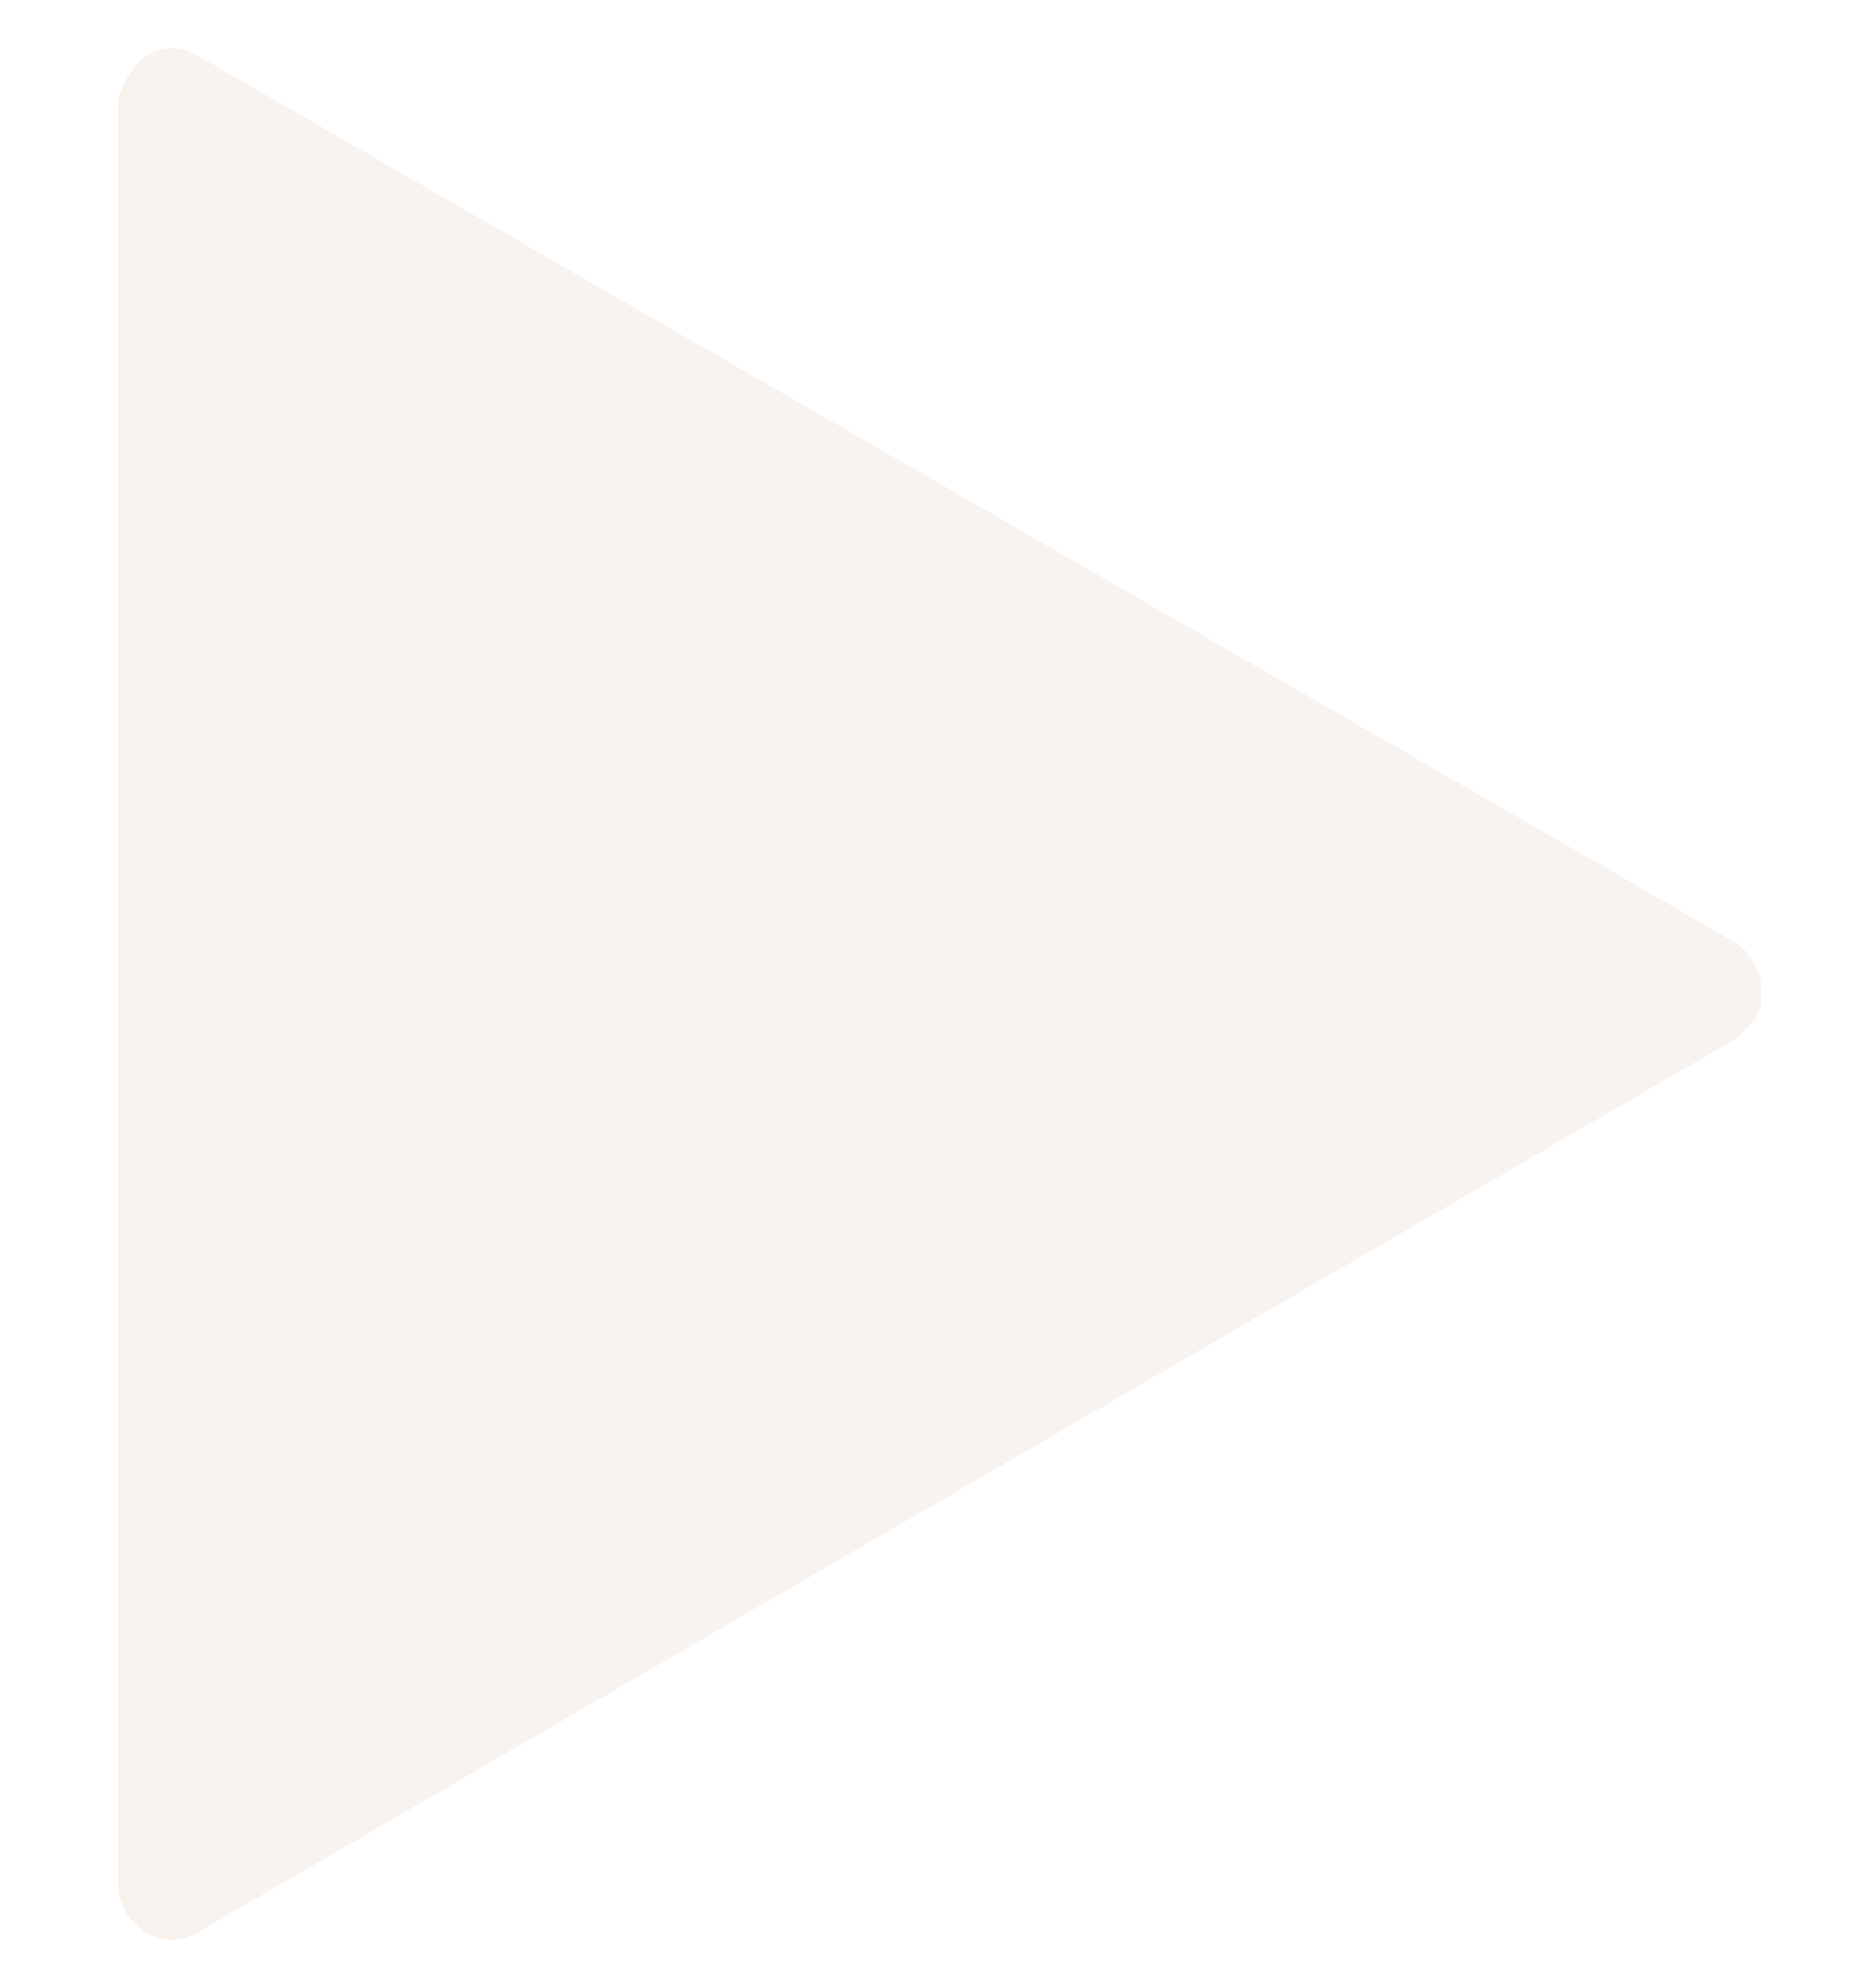
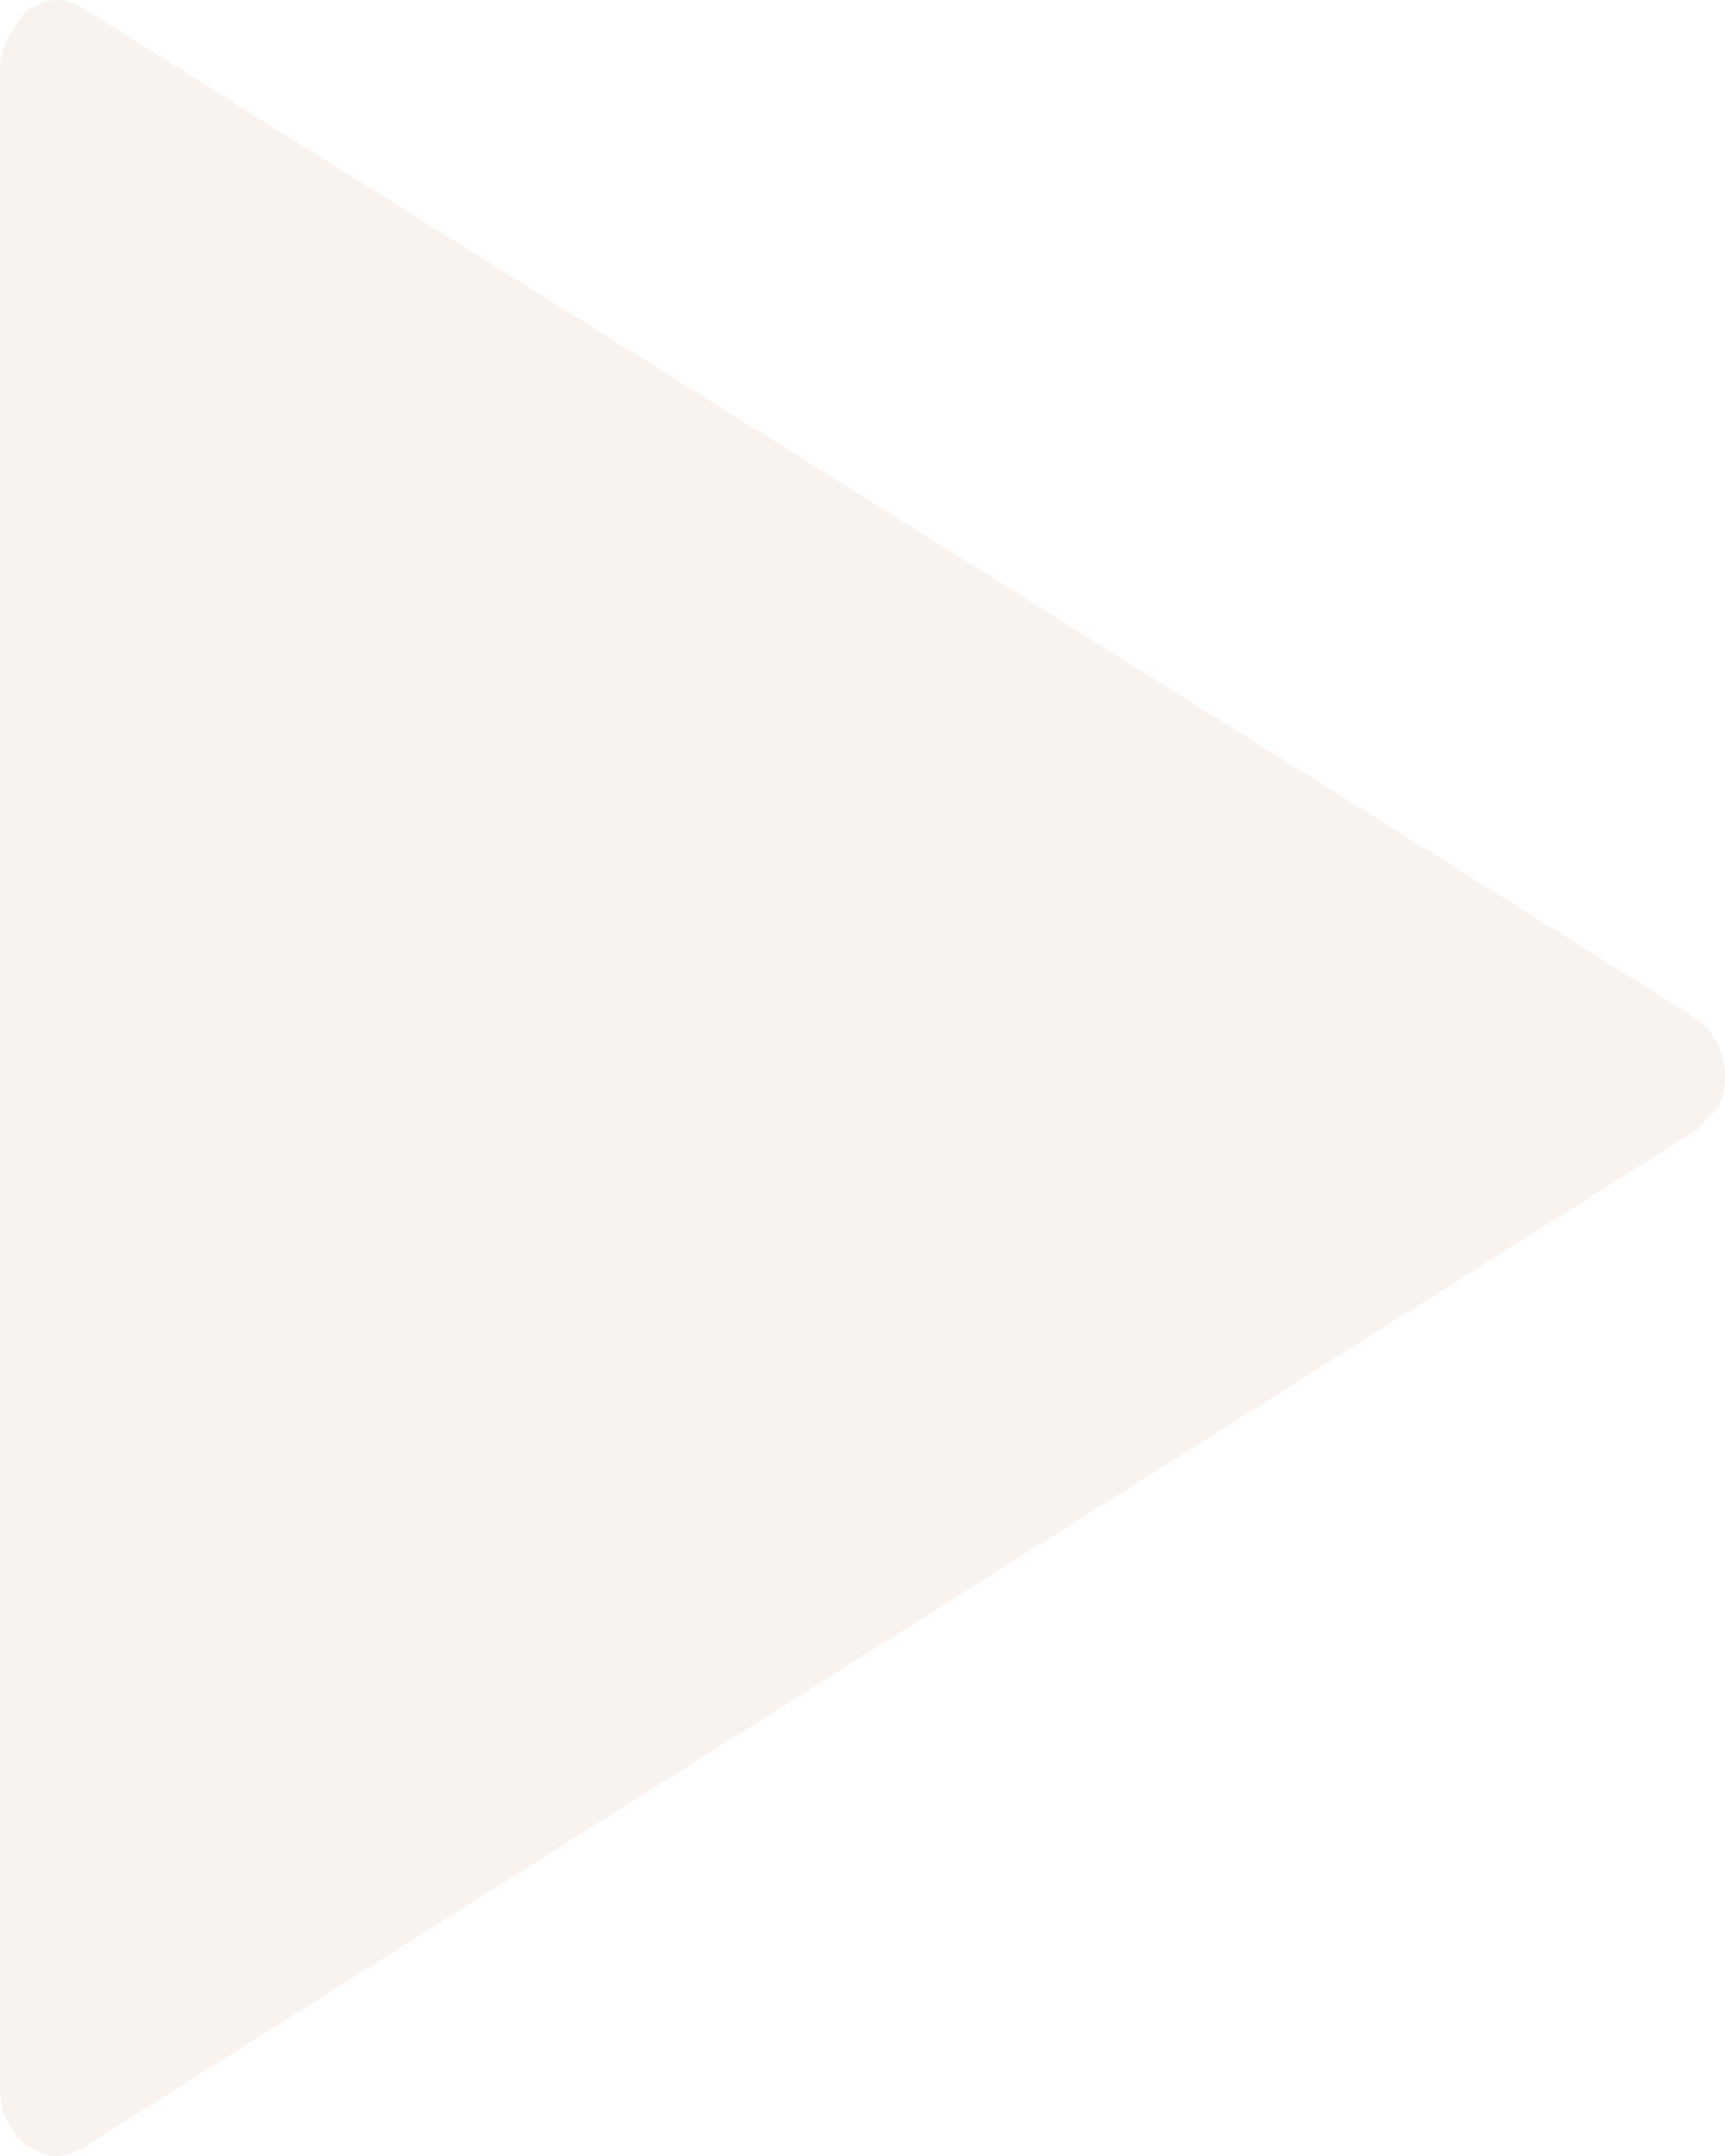
- <svg xmlns="http://www.w3.org/2000/svg" width="15" height="16" viewBox="0 0 15 16" fill="none">
-   <path d="M14.128 8.205C14.076 8.257 14.025 8.308 13.974 8.359L1.615 15.539C1.461 15.641 1.307 15.641 1.153 15.539C1 15.436 0.948 15.282 0.948 15.128V0.872C0.948 0.718 1.051 0.564 1.153 0.462C1.307 0.359 1.461 0.359 1.615 0.462L13.974 7.59C14.179 7.744 14.23 8 14.128 8.205Z" fill="#F9F3EF" />
+ <svg xmlns="http://www.w3.org/2000/svg" width="4" height="5" viewBox="0 0 4 5" fill="none">
+   <path d="M3.985 2.567C3.969 2.584 3.953 2.601 3.938 2.618L0.202 4.975C0.155 5.008 0.109 5.008 0.062 4.975C0.016 4.941 0 4.891 0 4.84V0.16C0 0.109 0.031 0.059 0.062 0.025C0.109 -0.008 0.155 -0.008 0.202 0.025L3.938 2.365C4 2.416 4.016 2.5 3.985 2.567Z" fill="#F9F3EF" />
</svg>
